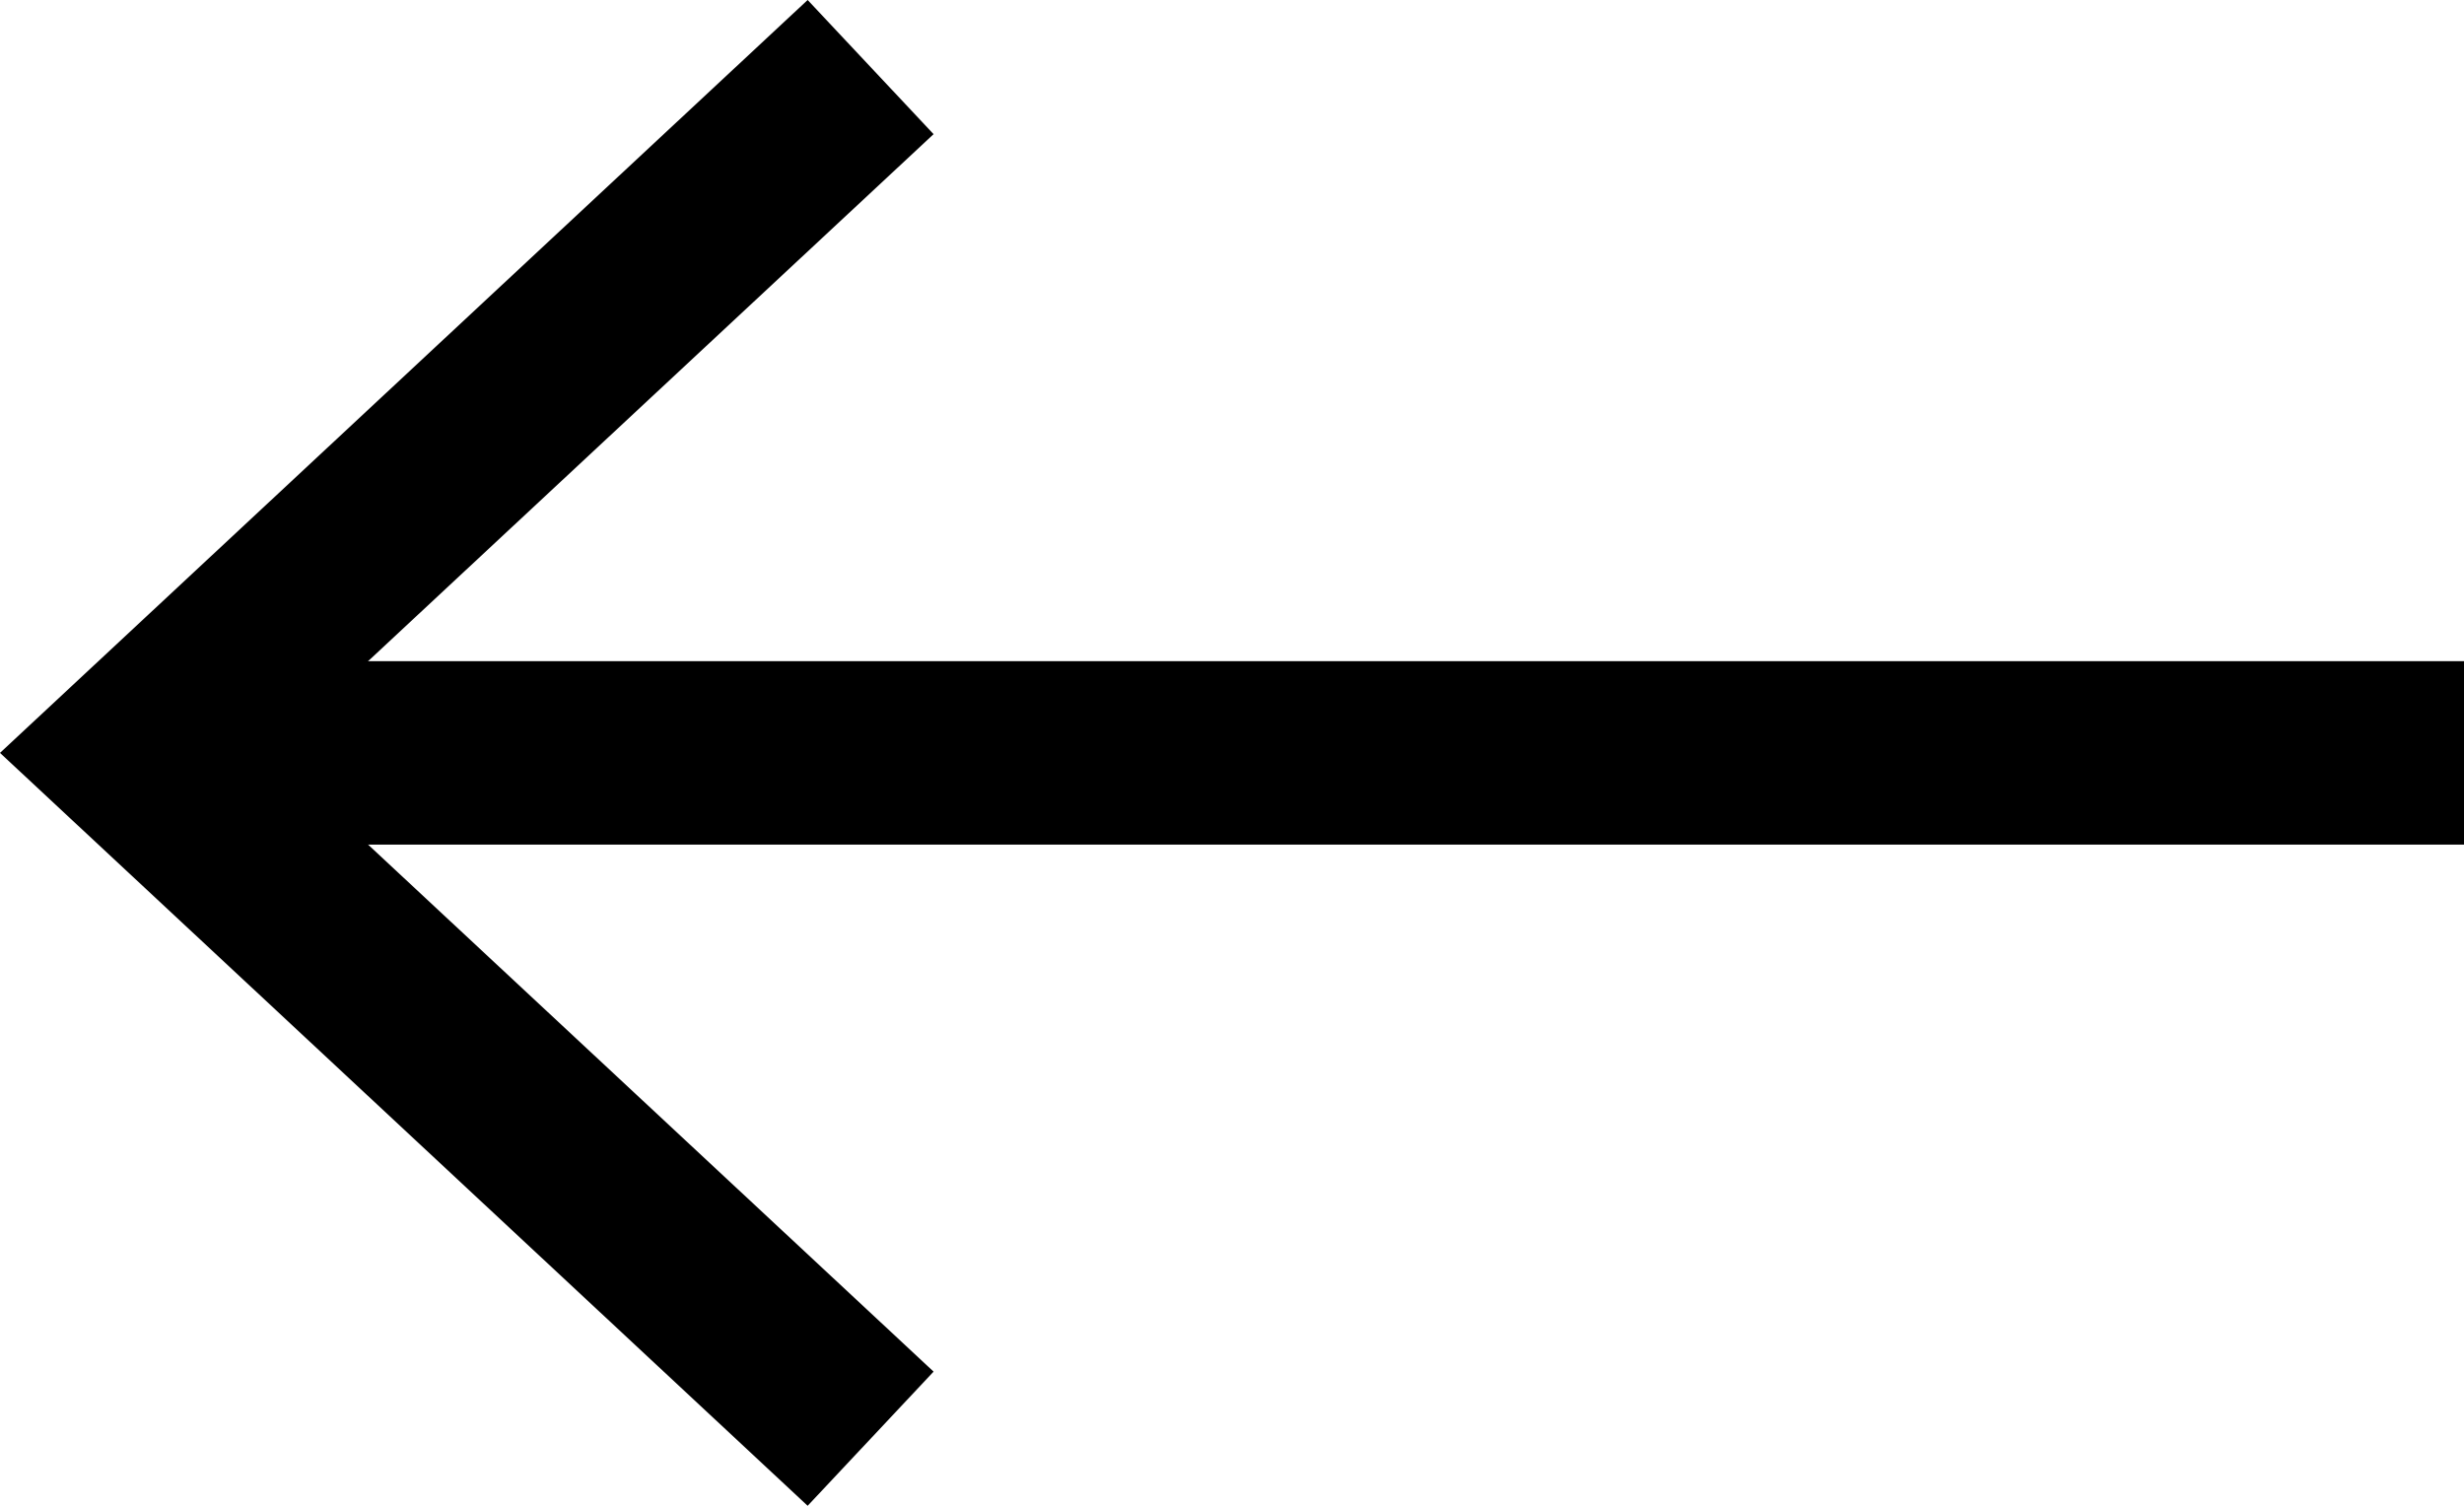
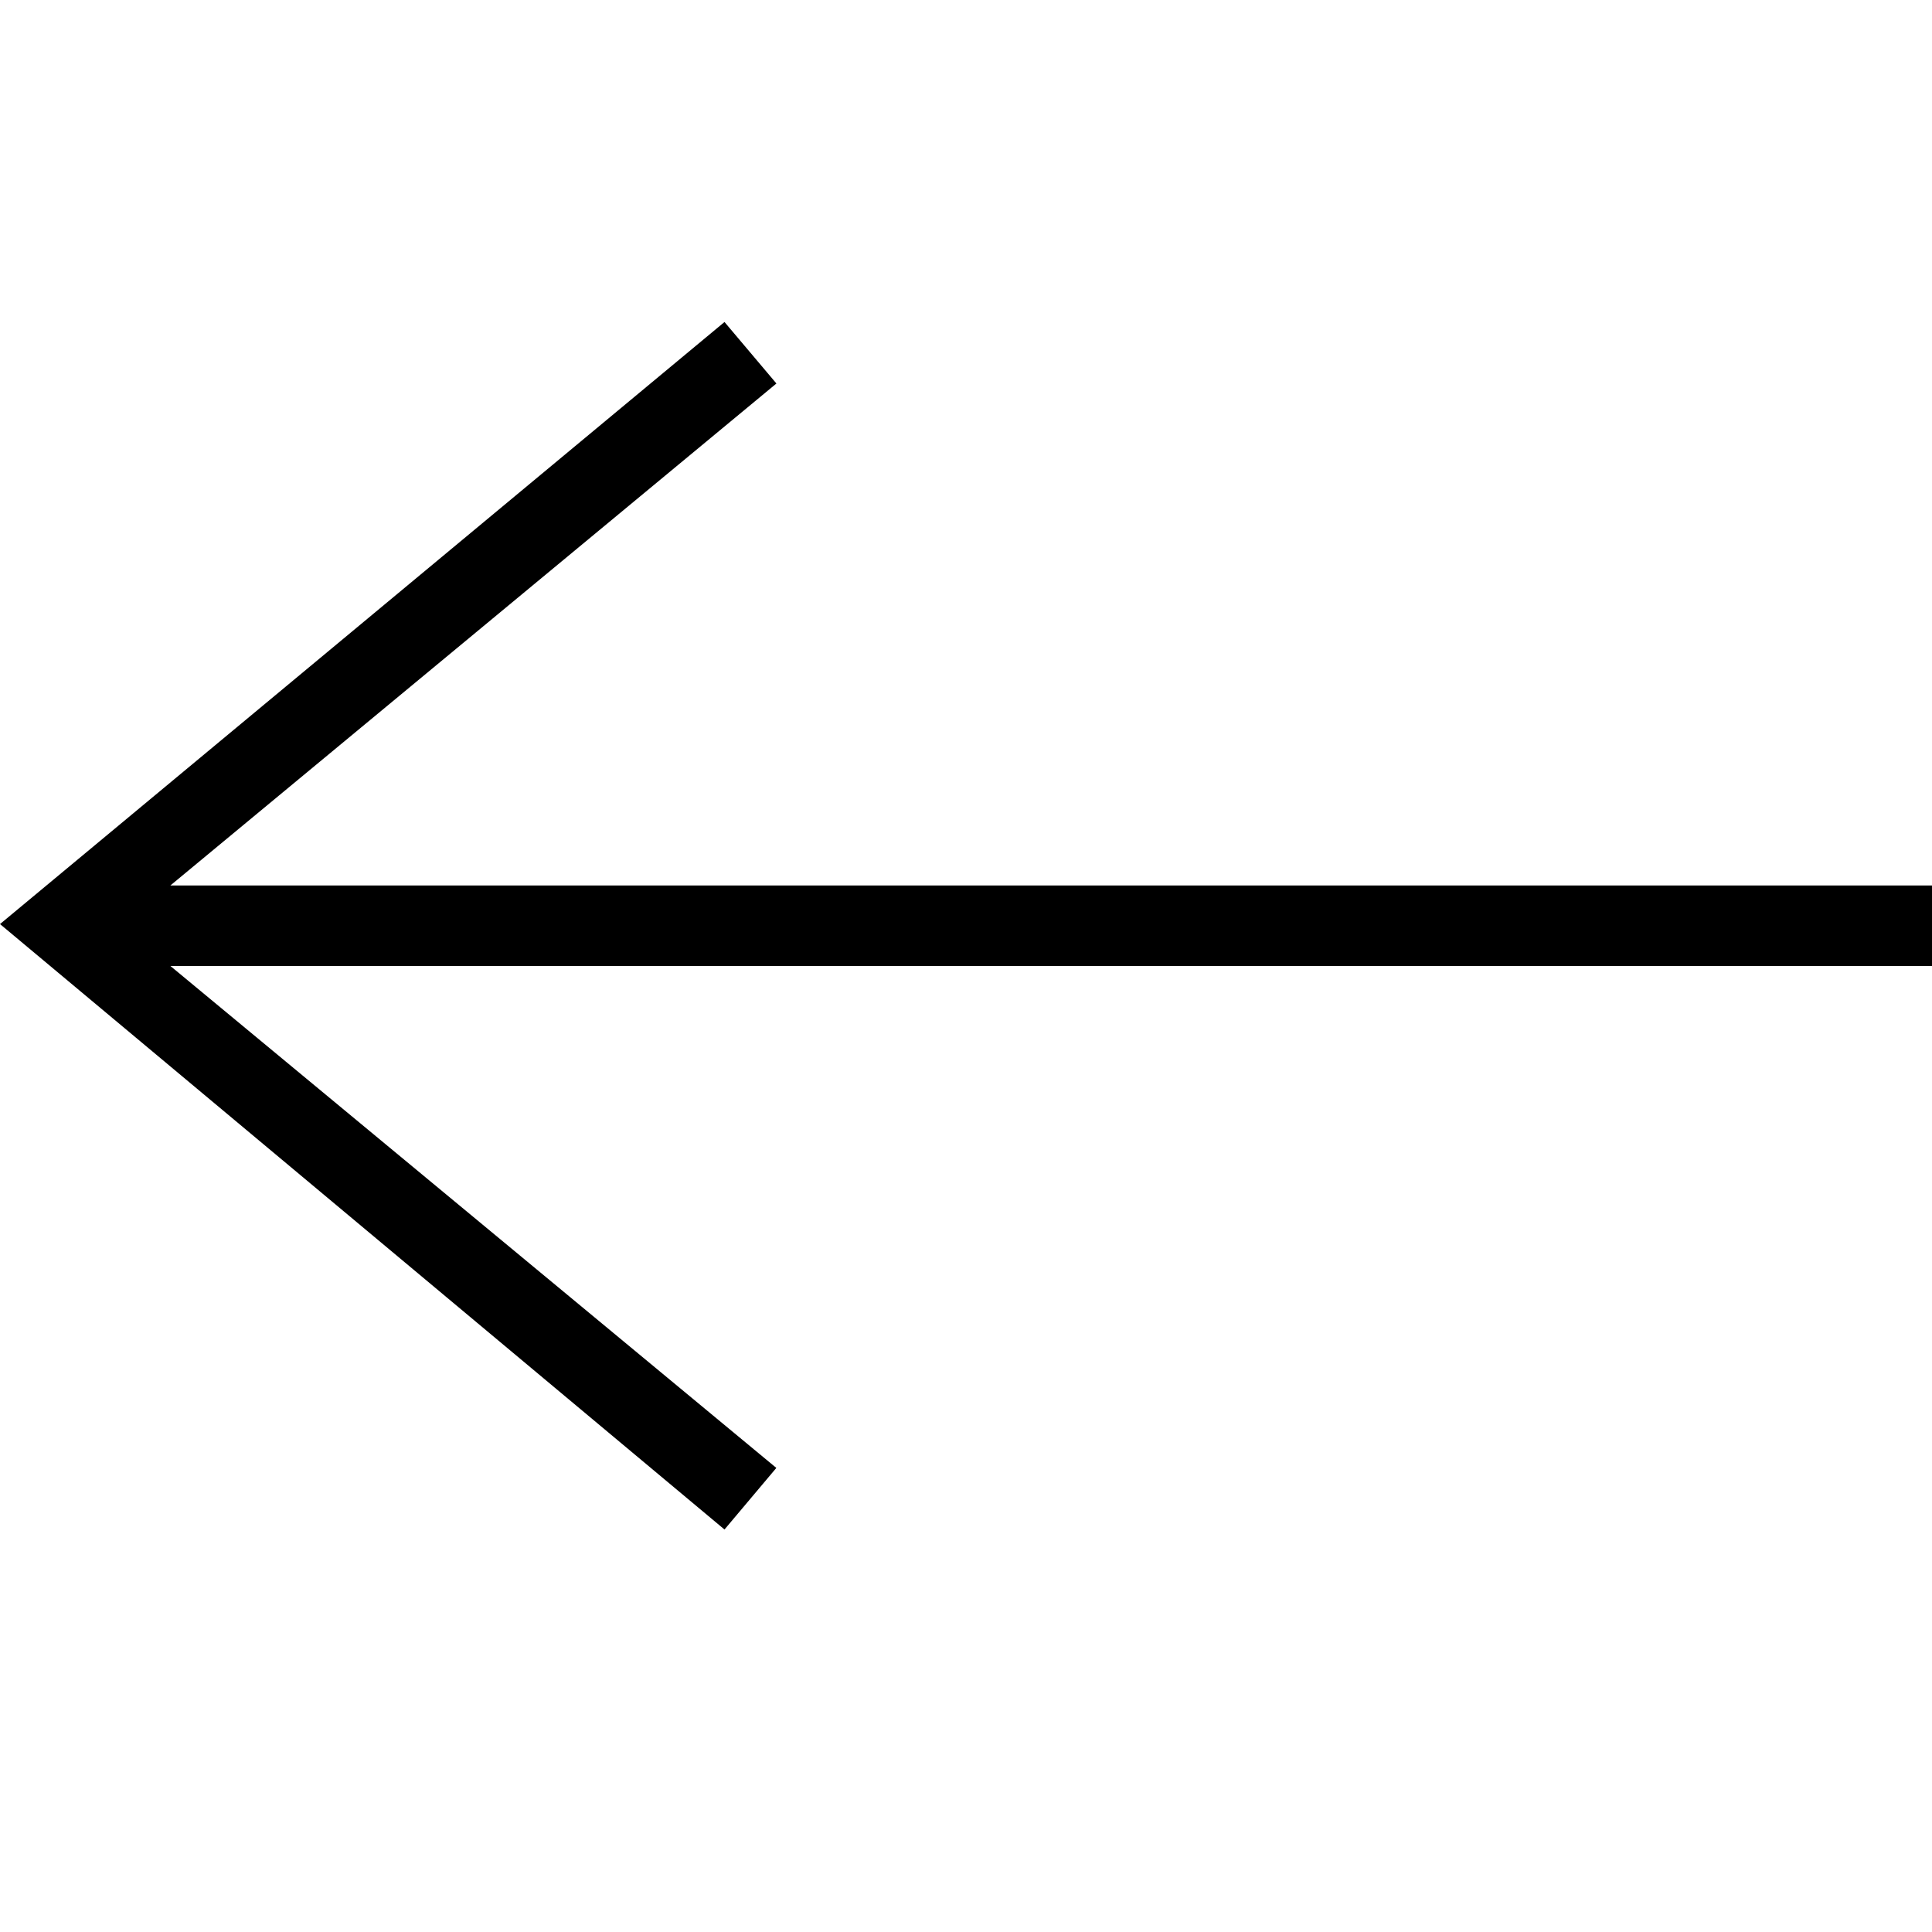
- <svg xmlns="http://www.w3.org/2000/svg" viewBox="0 0 18 11">
-   <rect x="1.45" y="4.83" width="16.55" height="1.34" />
-   <polygon points="5.9 11 6.82 10.02 1.97 5.5 6.82 0.98 5.9 0 0 5.5 5.9 11" />
+ <svg xmlns="http://www.w3.org/2000/svg" fill-rule="evenodd" clip-rule="evenodd" width="24" height="24" viewBox="0 0 24 24">
+   <path d="M2.117 12l7.527 6.235-.644.765-9-7.521 9-7.479.645.764-7.529 6.236h21.884v1h-21.883z" />
</svg>
